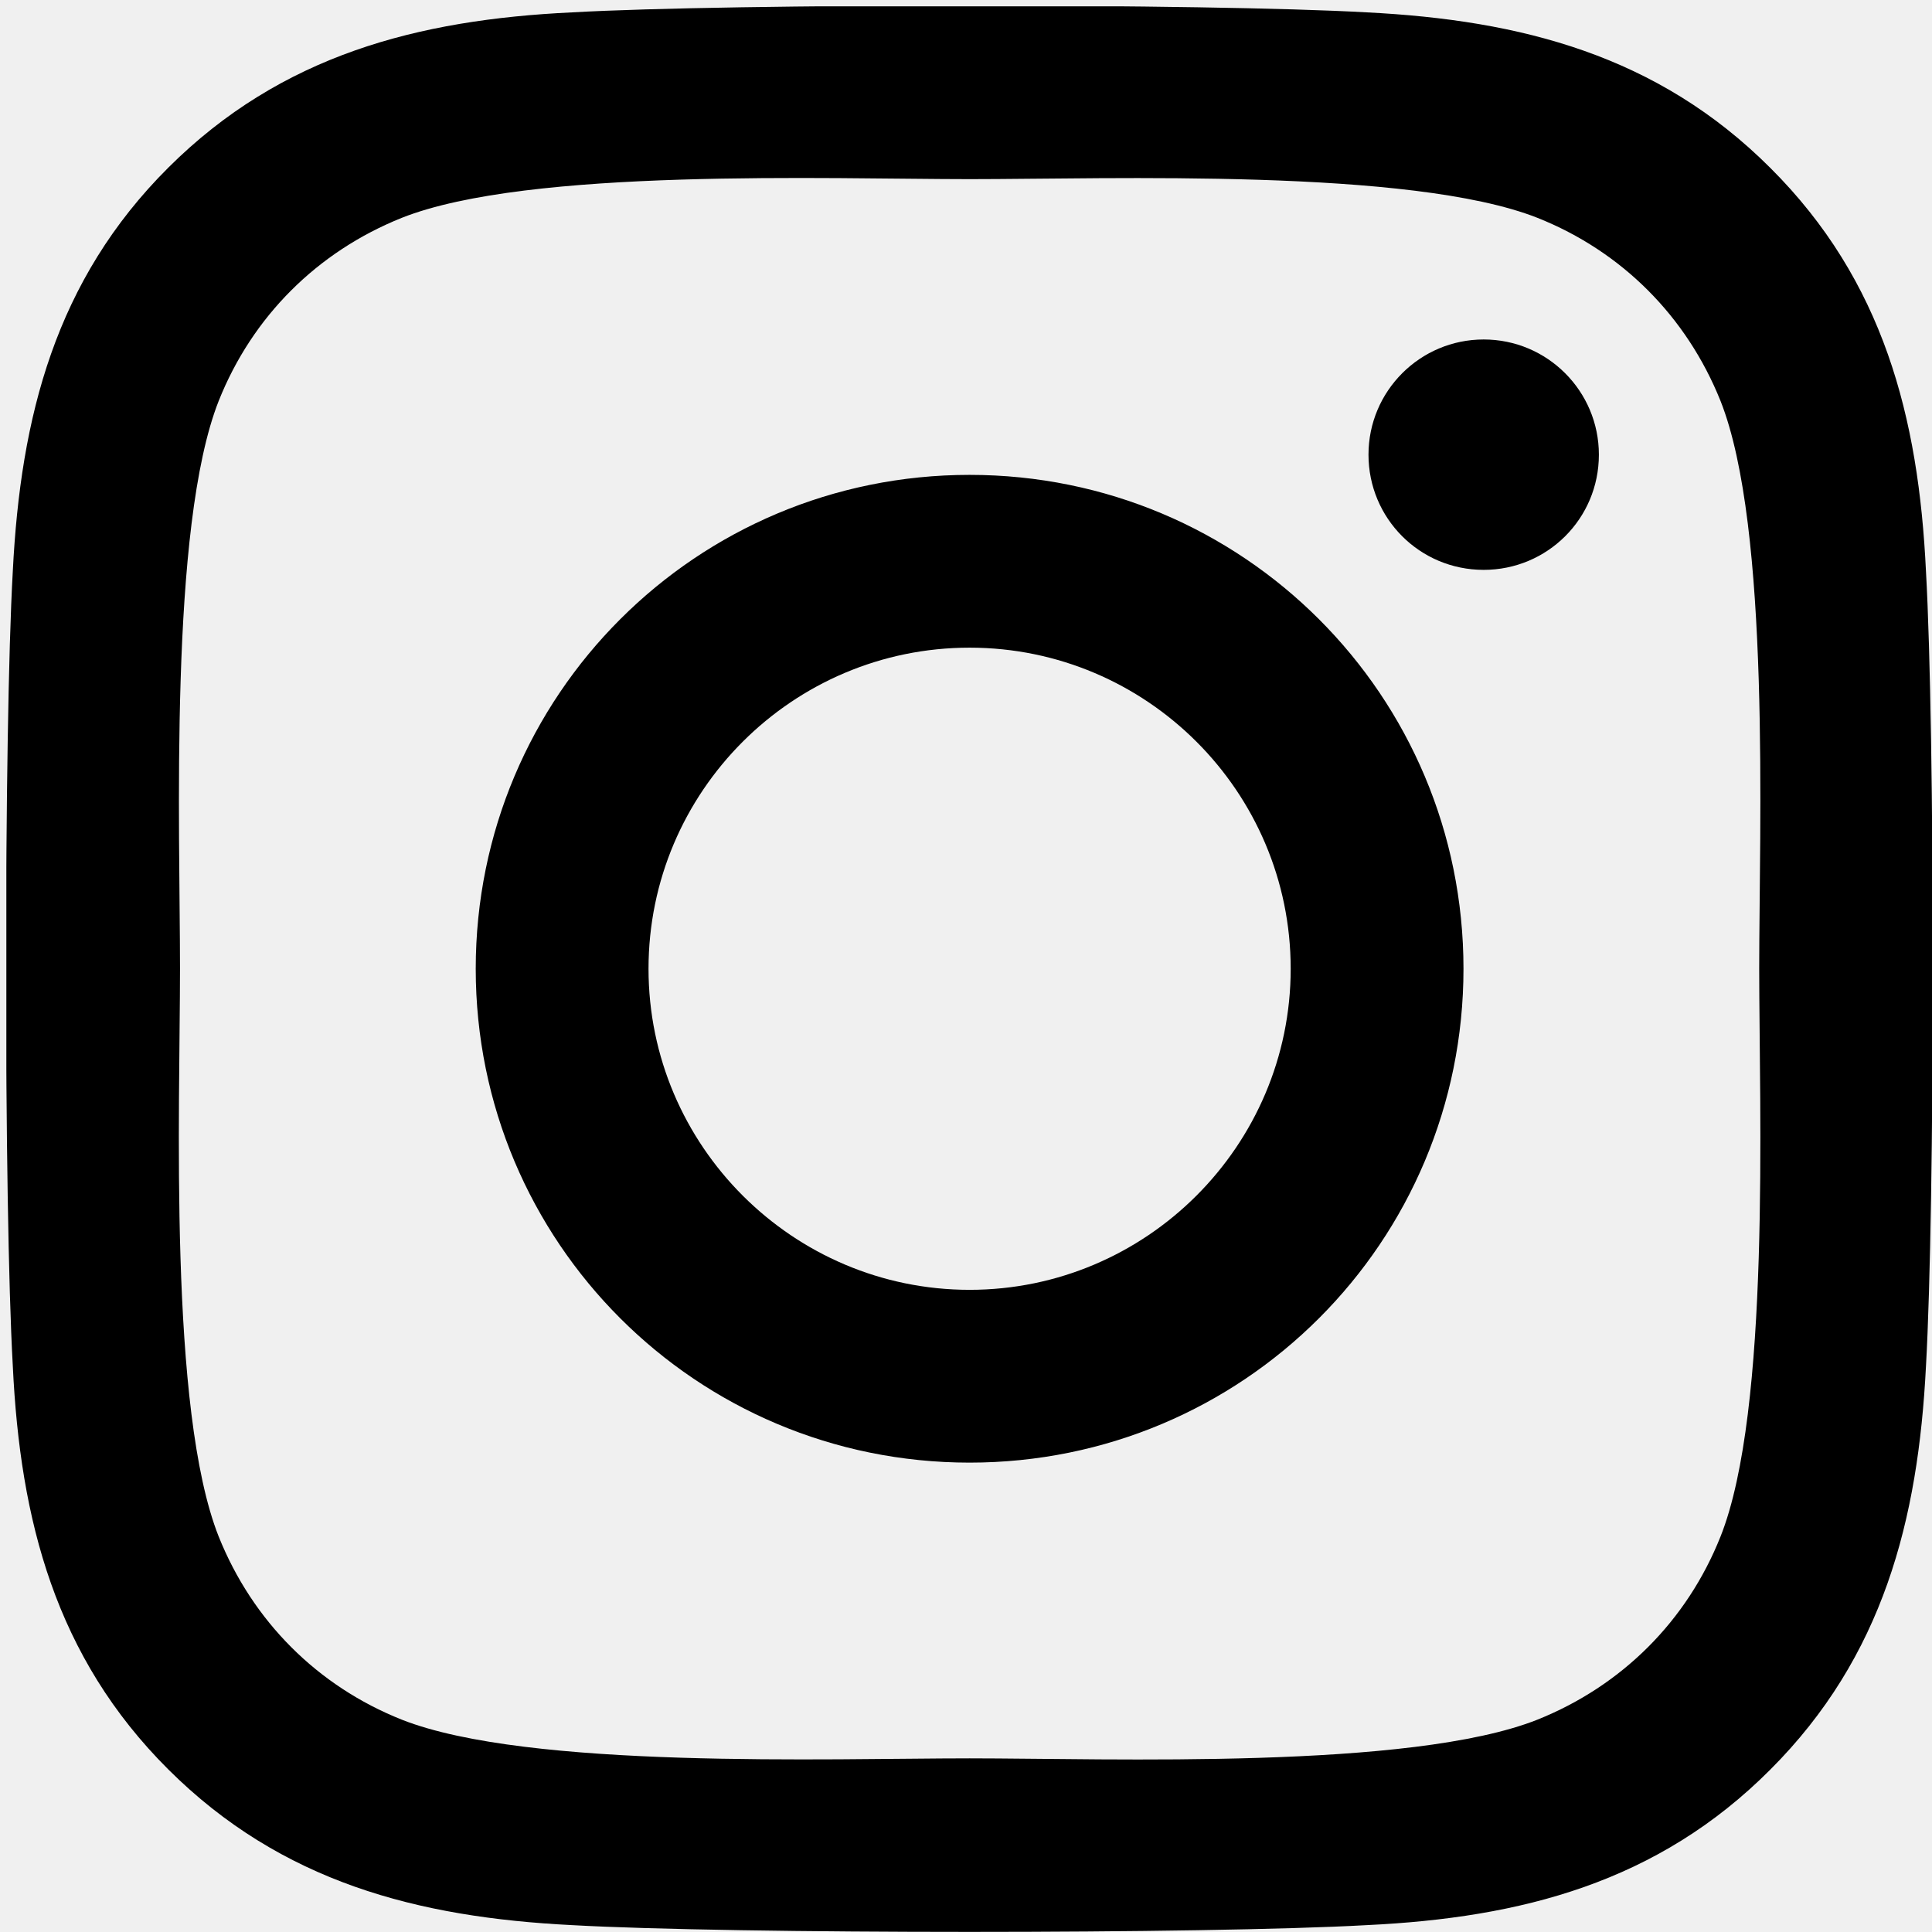
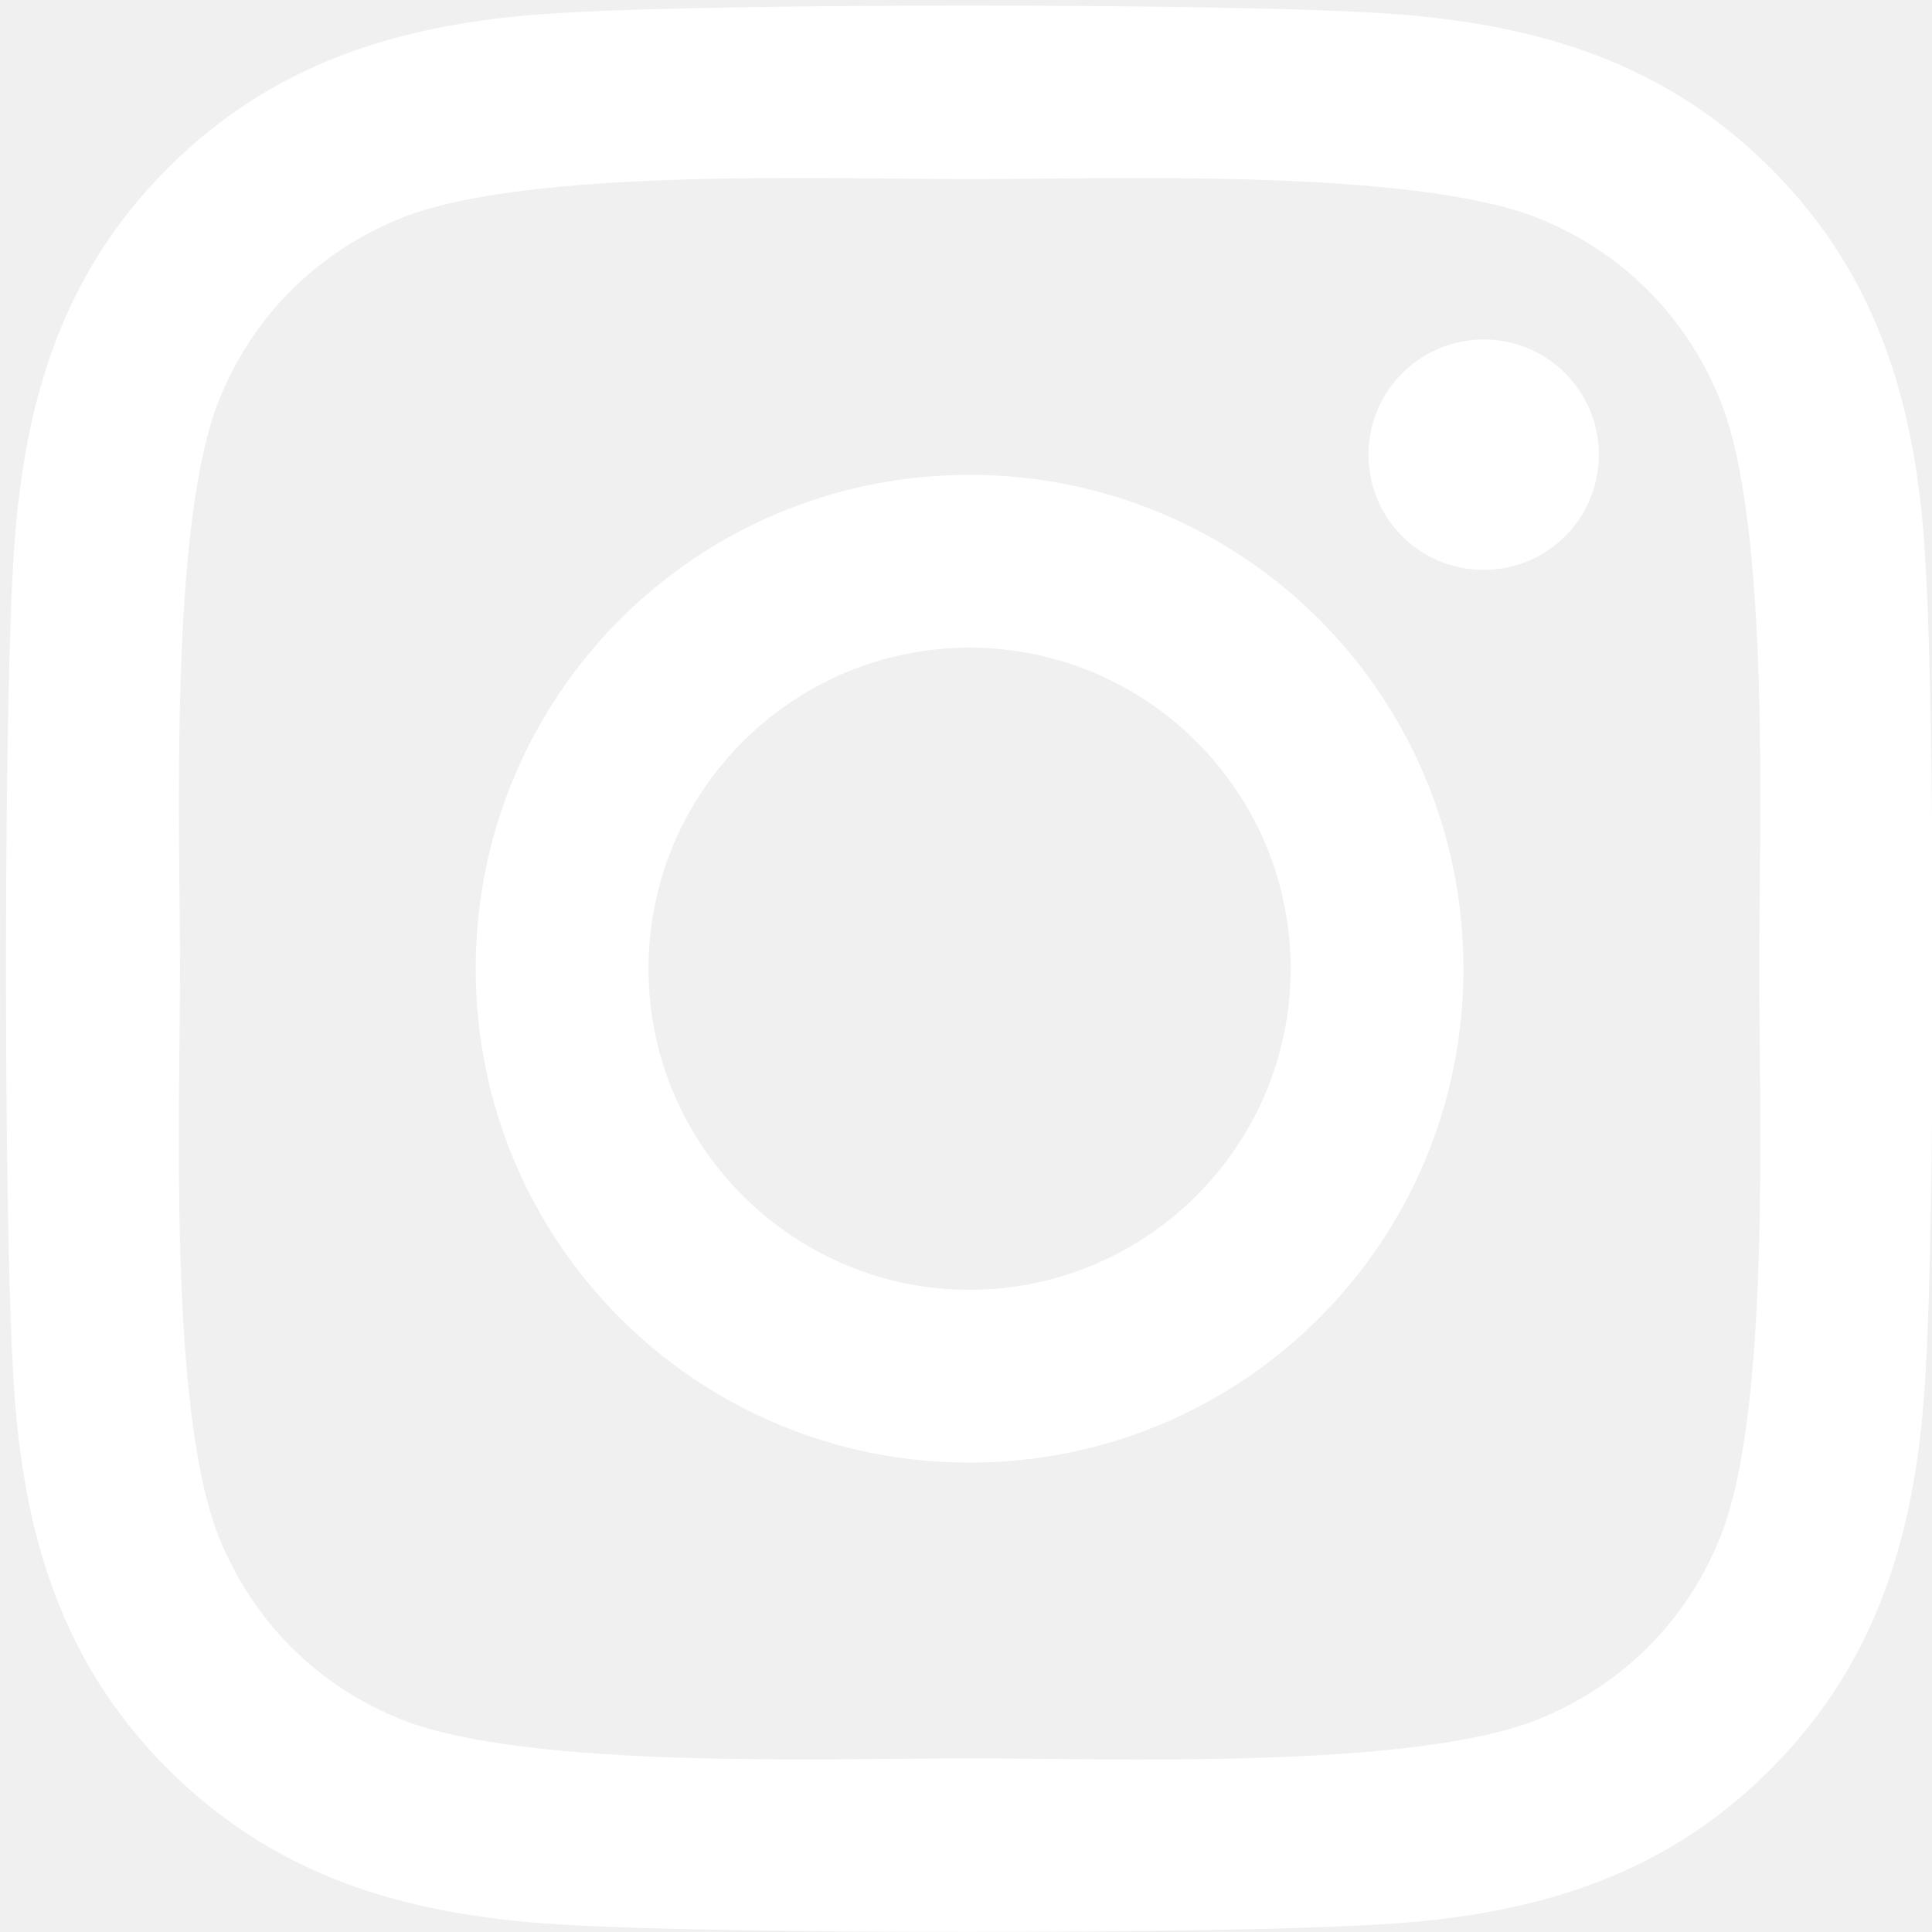
<svg xmlns="http://www.w3.org/2000/svg" width="100%" height="100%" viewBox="0 0 5 5" version="1.1" xml:space="preserve" style="fill-rule:evenodd;clip-rule:evenodd;stroke-linejoin:round;stroke-miterlimit:2;">
  <g transform="matrix(1,0,0,1,-11.8351,0)">
-     <g id="Artboard3" transform="matrix(0.3125,0,0,0.3125,11.8351,0)">
+     <g transform="matrix(0.3125,0,0,0.3125,11.8351,0)">
      <rect x="0" y="0" width="16" height="16" style="fill:none;" />
-       <g transform="matrix(0.996711,0,0,0.996711,8.02631,8.02631)">
-         <g transform="matrix(1,0,0,1,-8,-8)">
-           <clipPath id="_clip1">
-             <rect x="0" y="0" width="16" height="16" />
-           </clipPath>
-           <g clip-path="url(#_clip1)">
-             <g transform="matrix(0.0357143,0,0,0.0357143,-3.2e-06,-1.14286)">
-               <g>
-                 <g>
-                   <path d="M224.1,141C160.5,141 109.2,192.3 109.2,255.9C109.2,319.5 160.5,370.8 224.1,370.8C287.7,370.8 339,319.5 339,255.9C339,192.3 287.7,141 224.1,141ZM224.1,330.6C183,330.6 149.4,297.1 149.4,255.9C149.4,214.7 182.9,181.2 224.1,181.2C265.3,181.2 298.8,214.7 298.8,255.9C298.8,297.1 265.2,330.6 224.1,330.6ZM370.5,136.3C370.5,151.2 358.5,163.1 343.7,163.1C328.8,163.1 316.9,151.1 316.9,136.3C316.9,121.5 328.9,109.5 343.7,109.5C358.5,109.5 370.5,121.5 370.5,136.3ZM446.6,163.5C444.9,127.6 436.7,95.8 410.4,69.6C384.2,43.4 352.4,35.2 316.5,33.4C279.5,31.3 168.6,31.3 131.6,33.4C95.8,35.1 64,43.3 37.7,69.5C11.4,95.7 3.3,127.5 1.5,163.4C-0.6,200.4 -0.6,311.3 1.5,348.3C3.2,384.2 11.4,416 37.7,442.2C64,468.4 95.7,476.6 131.6,478.4C168.6,480.5 279.5,480.5 316.5,478.4C352.4,476.7 384.2,468.5 410.4,442.2C436.6,416 444.8,384.2 446.6,348.3C448.7,311.3 448.7,200.5 446.6,163.5ZM398.8,388C391,407.6 375.9,422.7 356.2,430.6C326.7,442.3 256.7,439.6 224.1,439.6C191.5,439.6 121.4,442.2 92,430.6C72.4,422.8 57.3,407.7 49.4,388C37.7,358.5 40.4,288.5 40.4,255.9C40.4,223.3 37.8,153.2 49.4,123.8C57.2,104.2 72.3,89.1 92,81.2C121.5,69.5 191.5,72.2 224.1,72.2C256.7,72.2 326.8,69.6 356.2,81.2C375.8,89 390.9,104.1 398.8,123.8C410.5,153.3 407.8,223.3 407.8,255.9C407.8,288.5 410.5,358.6 398.8,388Z" style="fill-rule:nonzero;" />
-                 </g>
-               </g>
-             </g>
-           </g>
-         </g>
-       </g>
+     </g>
+     <g transform="matrix(0.011124,0,0,0.011124,11.8515,-0.339525)">
+       <path d="M224.1,141C160.5,141 109.2,192.3 109.2,255.9C109.2,319.5 160.5,370.8 224.1,370.8C287.7,370.8 339,319.5 339,255.9C339,192.3 287.7,141 224.1,141ZM224.1,330.6C183,330.6 149.4,297.1 149.4,255.9C149.4,214.7 182.9,181.2 224.1,181.2C265.3,181.2 298.8,214.7 298.8,255.9C298.8,297.1 265.2,330.6 224.1,330.6ZM370.5,136.3C370.5,151.2 358.5,163.1 343.7,163.1C328.8,163.1 316.9,151.1 316.9,136.3C316.9,121.5 328.9,109.5 343.7,109.5C358.5,109.5 370.5,121.5 370.5,136.3ZM446.6,163.5C444.9,127.6 436.7,95.8 410.4,69.6C384.2,43.4 352.4,35.2 316.5,33.4C279.5,31.3 168.6,31.3 131.6,33.4C95.8,35.1 64,43.3 37.7,69.5C11.4,95.7 3.3,127.5 1.5,163.4C-0.6,200.4 -0.6,311.3 1.5,348.3C3.2,384.2 11.4,416 37.7,442.2C64,468.4 95.7,476.6 131.6,478.4C168.6,480.5 279.5,480.5 316.5,478.4C352.4,476.7 384.2,468.5 410.4,442.2C436.6,416 444.8,384.2 446.6,348.3C448.7,311.3 448.7,200.5 446.6,163.5ZM398.8,388C391,407.6 375.9,422.7 356.2,430.6C326.7,442.3 256.7,439.6 224.1,439.6C191.5,439.6 121.4,442.2 92,430.6C72.4,422.8 57.3,407.7 49.4,388C37.7,358.5 40.4,288.5 40.4,255.9C40.4,223.3 37.8,153.2 49.4,123.8C57.2,104.2 72.3,89.1 92,81.2C121.5,69.5 191.5,72.2 224.1,72.2C256.7,72.2 326.8,69.6 356.2,81.2C375.8,89 390.9,104.1 398.8,123.8C410.5,153.3 407.8,223.3 407.8,255.9C407.8,288.5 410.5,358.6 398.8,388Z" style="fill:white;fill-rule:nonzero;" />
    </g>
  </g>
</svg>
